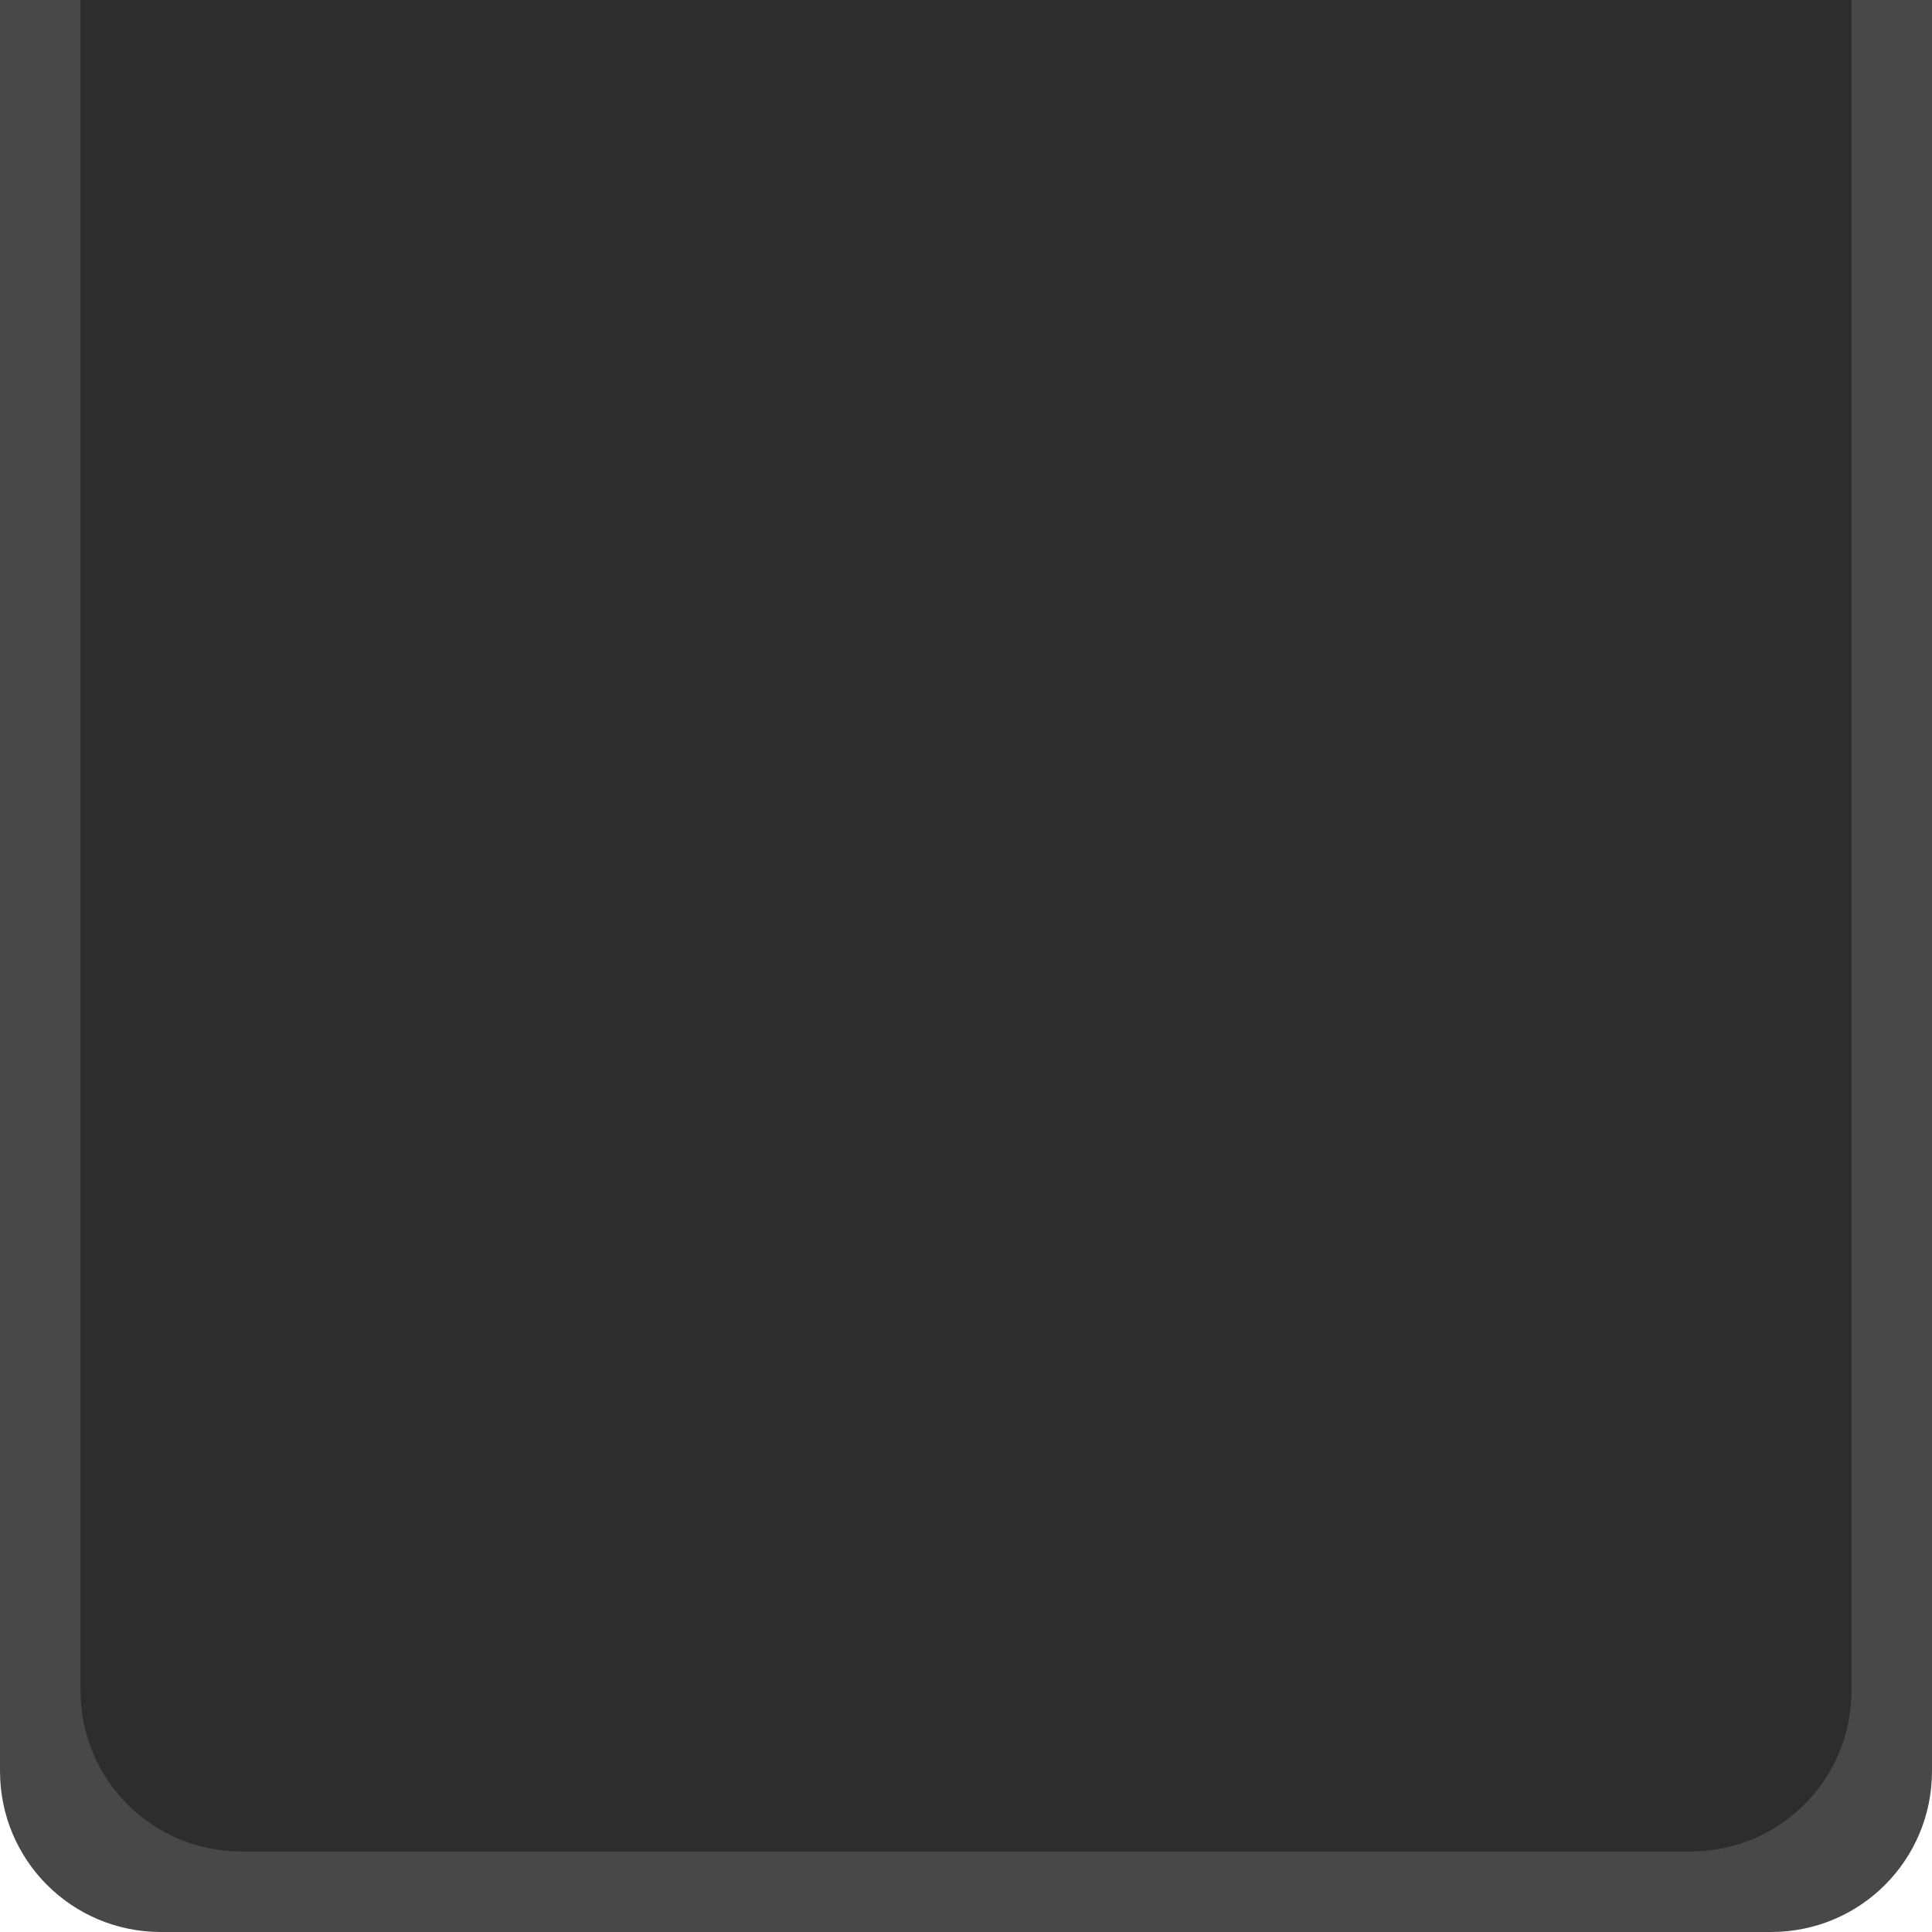
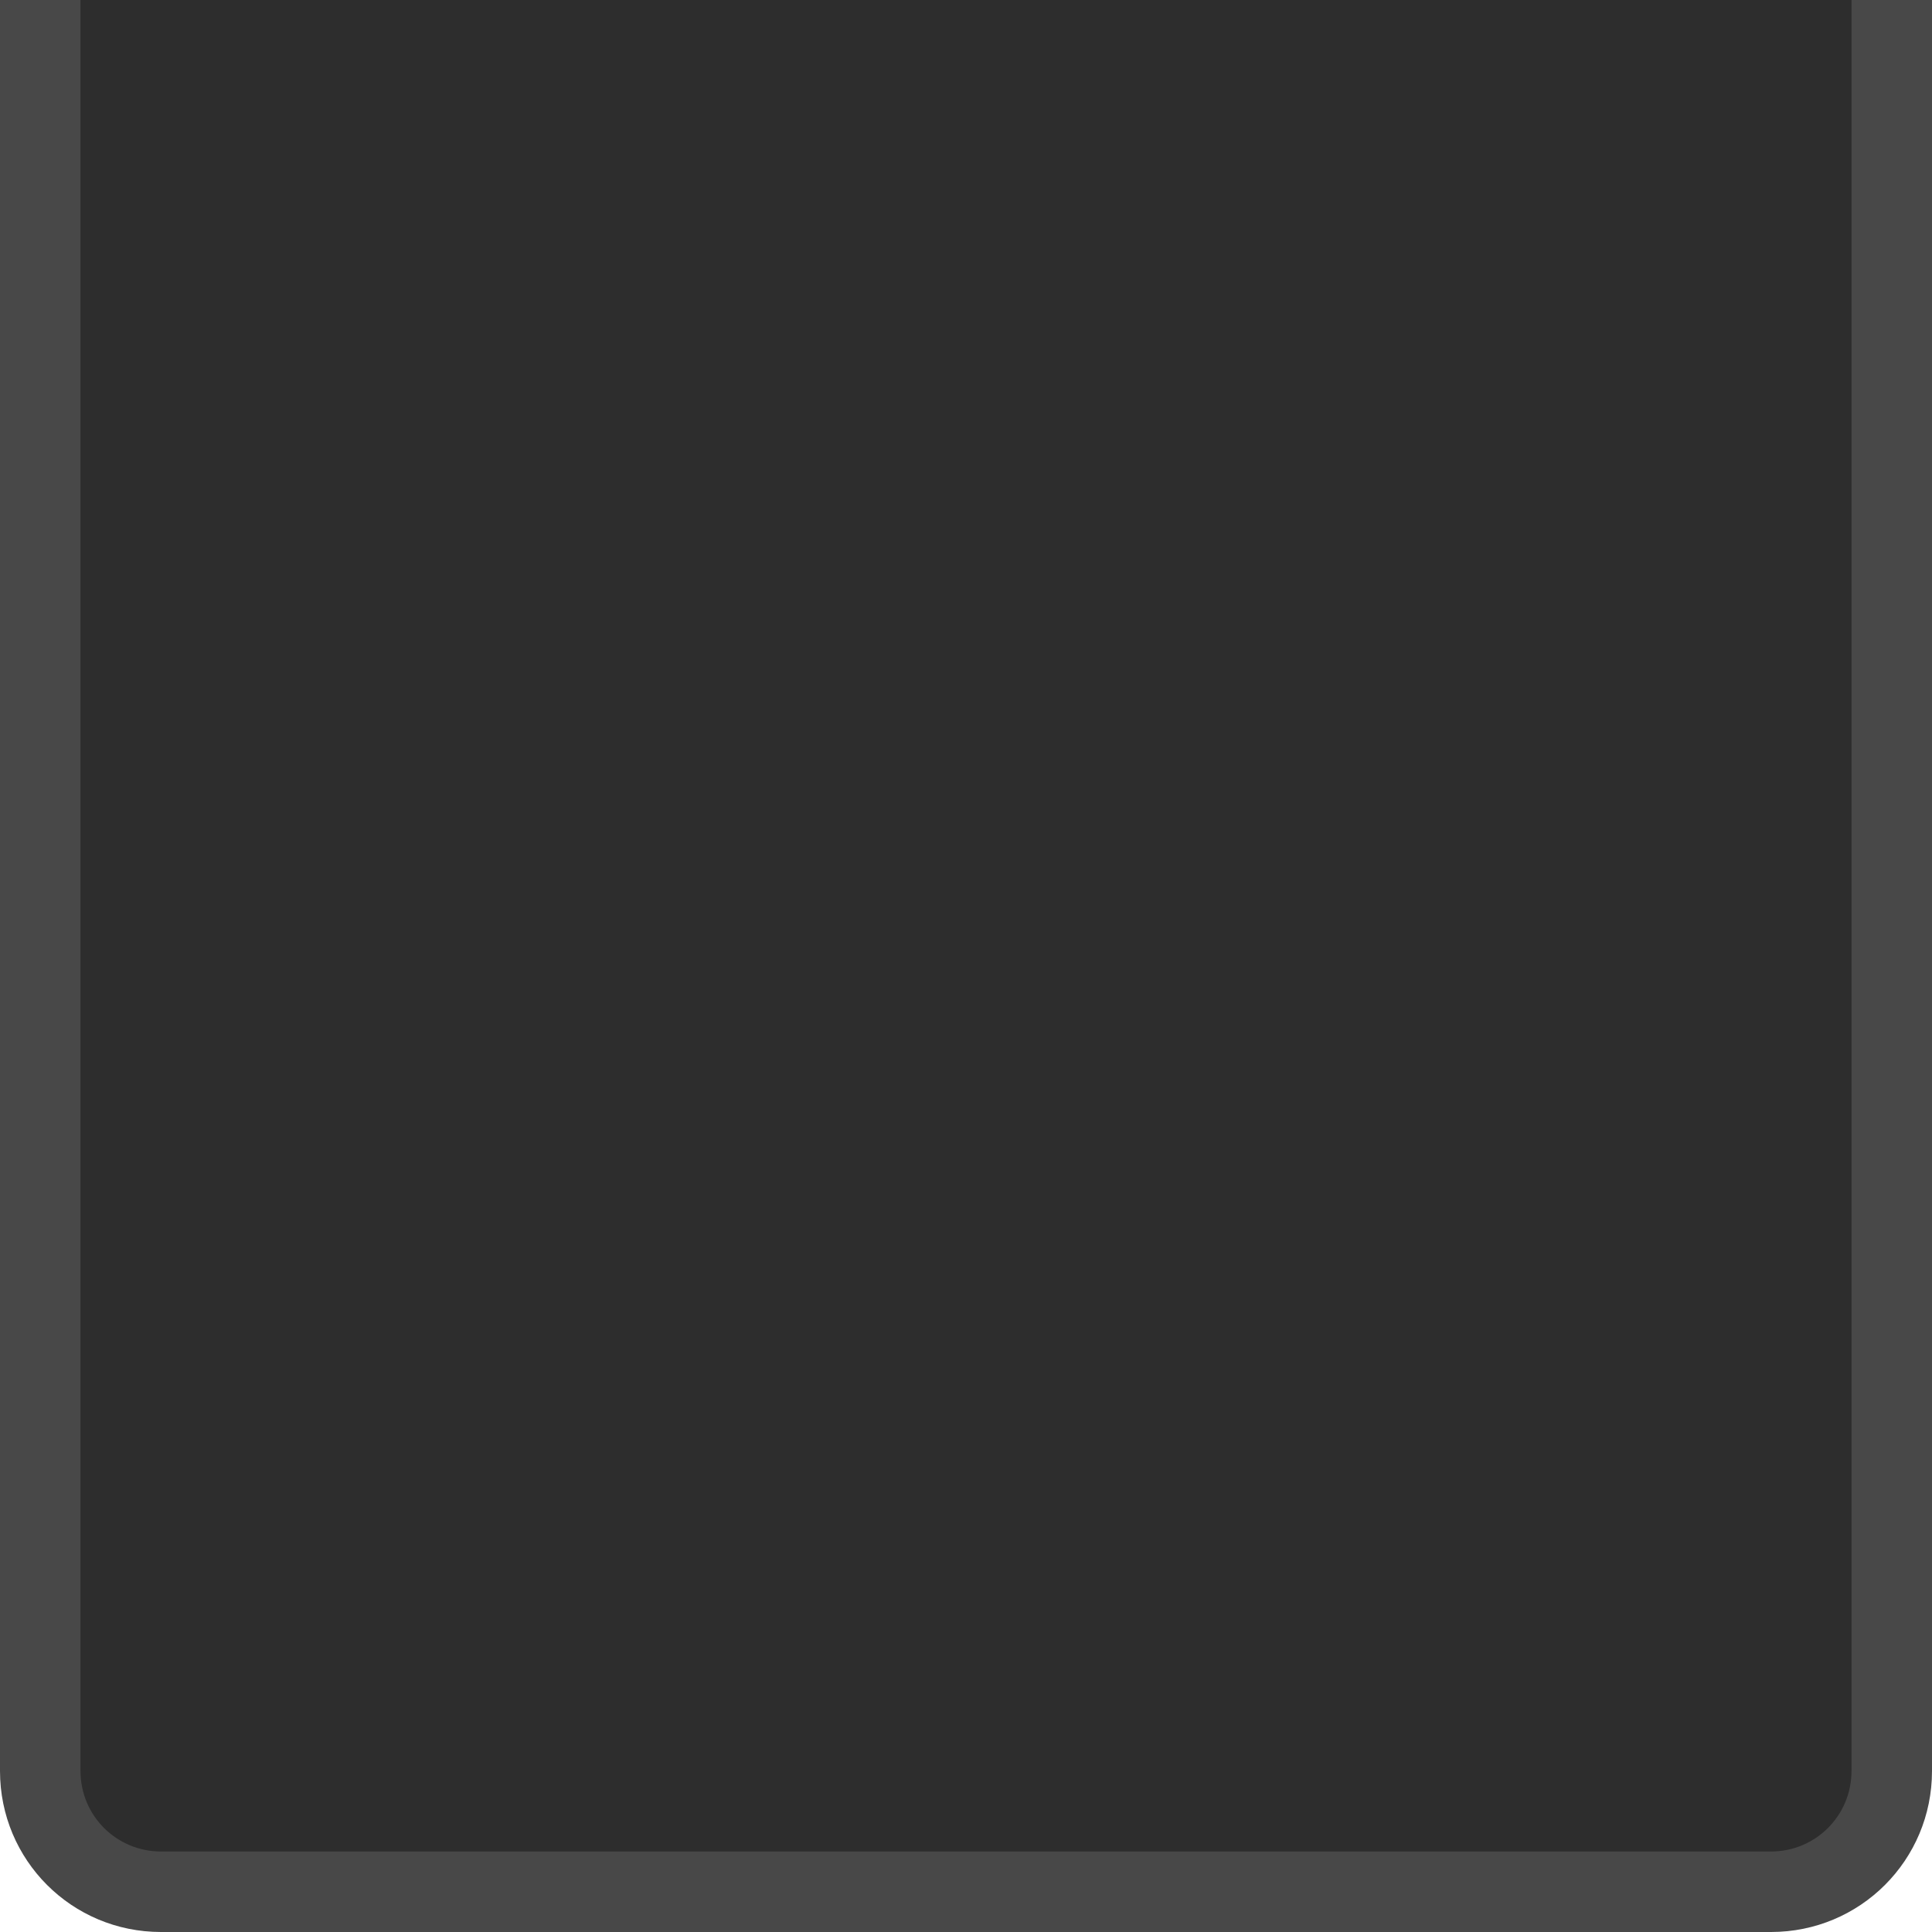
<svg xmlns="http://www.w3.org/2000/svg" width="24" height="24" id="svg11300" version="1.0" style="display:inline;enable-background:new">
  <defs id="defs3" />
  <g style="display:inline" id="layer1" transform="translate(0,-276)">
-     <path style="fill:#484848;fill-opacity:1;stroke:none" d="m 0,276 0,22 c 0,1.108 0.892,2 2,2 l 20,0 c 1.108,0 2,-0.892 2,-2 l 0,-22 z" id="rect3005-9" />
-     <path style="fill:#2d2d2d;fill-opacity:1;stroke:none" d="m 1,276 0,21 c 0,1.108 0.892,2 2,2 l 18,0 c 1.108,0 2,-0.892 2,-2 l 0,-21 z" id="rect3003-2" />
+     <path style="opacity:1;fill:#484848;fill-opacity:1;stroke:none" d="m -3e-7,276 9.9770342e-7,22 C 7.4795143e-7,299.108 0.892,300 2,300 l 20,0 c 1.108,0 2,-0.892 2,-2 L 24,276 Z" id="rect3005" />
+     <path style="fill:#2d2d2d;fill-opacity:1;stroke:none" d="m 1,276 10e-7,22 c 0,0.554 0.446,1 1,1 l 20,0 c 0.554,0 1,-0.446 1,-1 L 23,276 Z" id="rect3003" />
  </g>
</svg>
